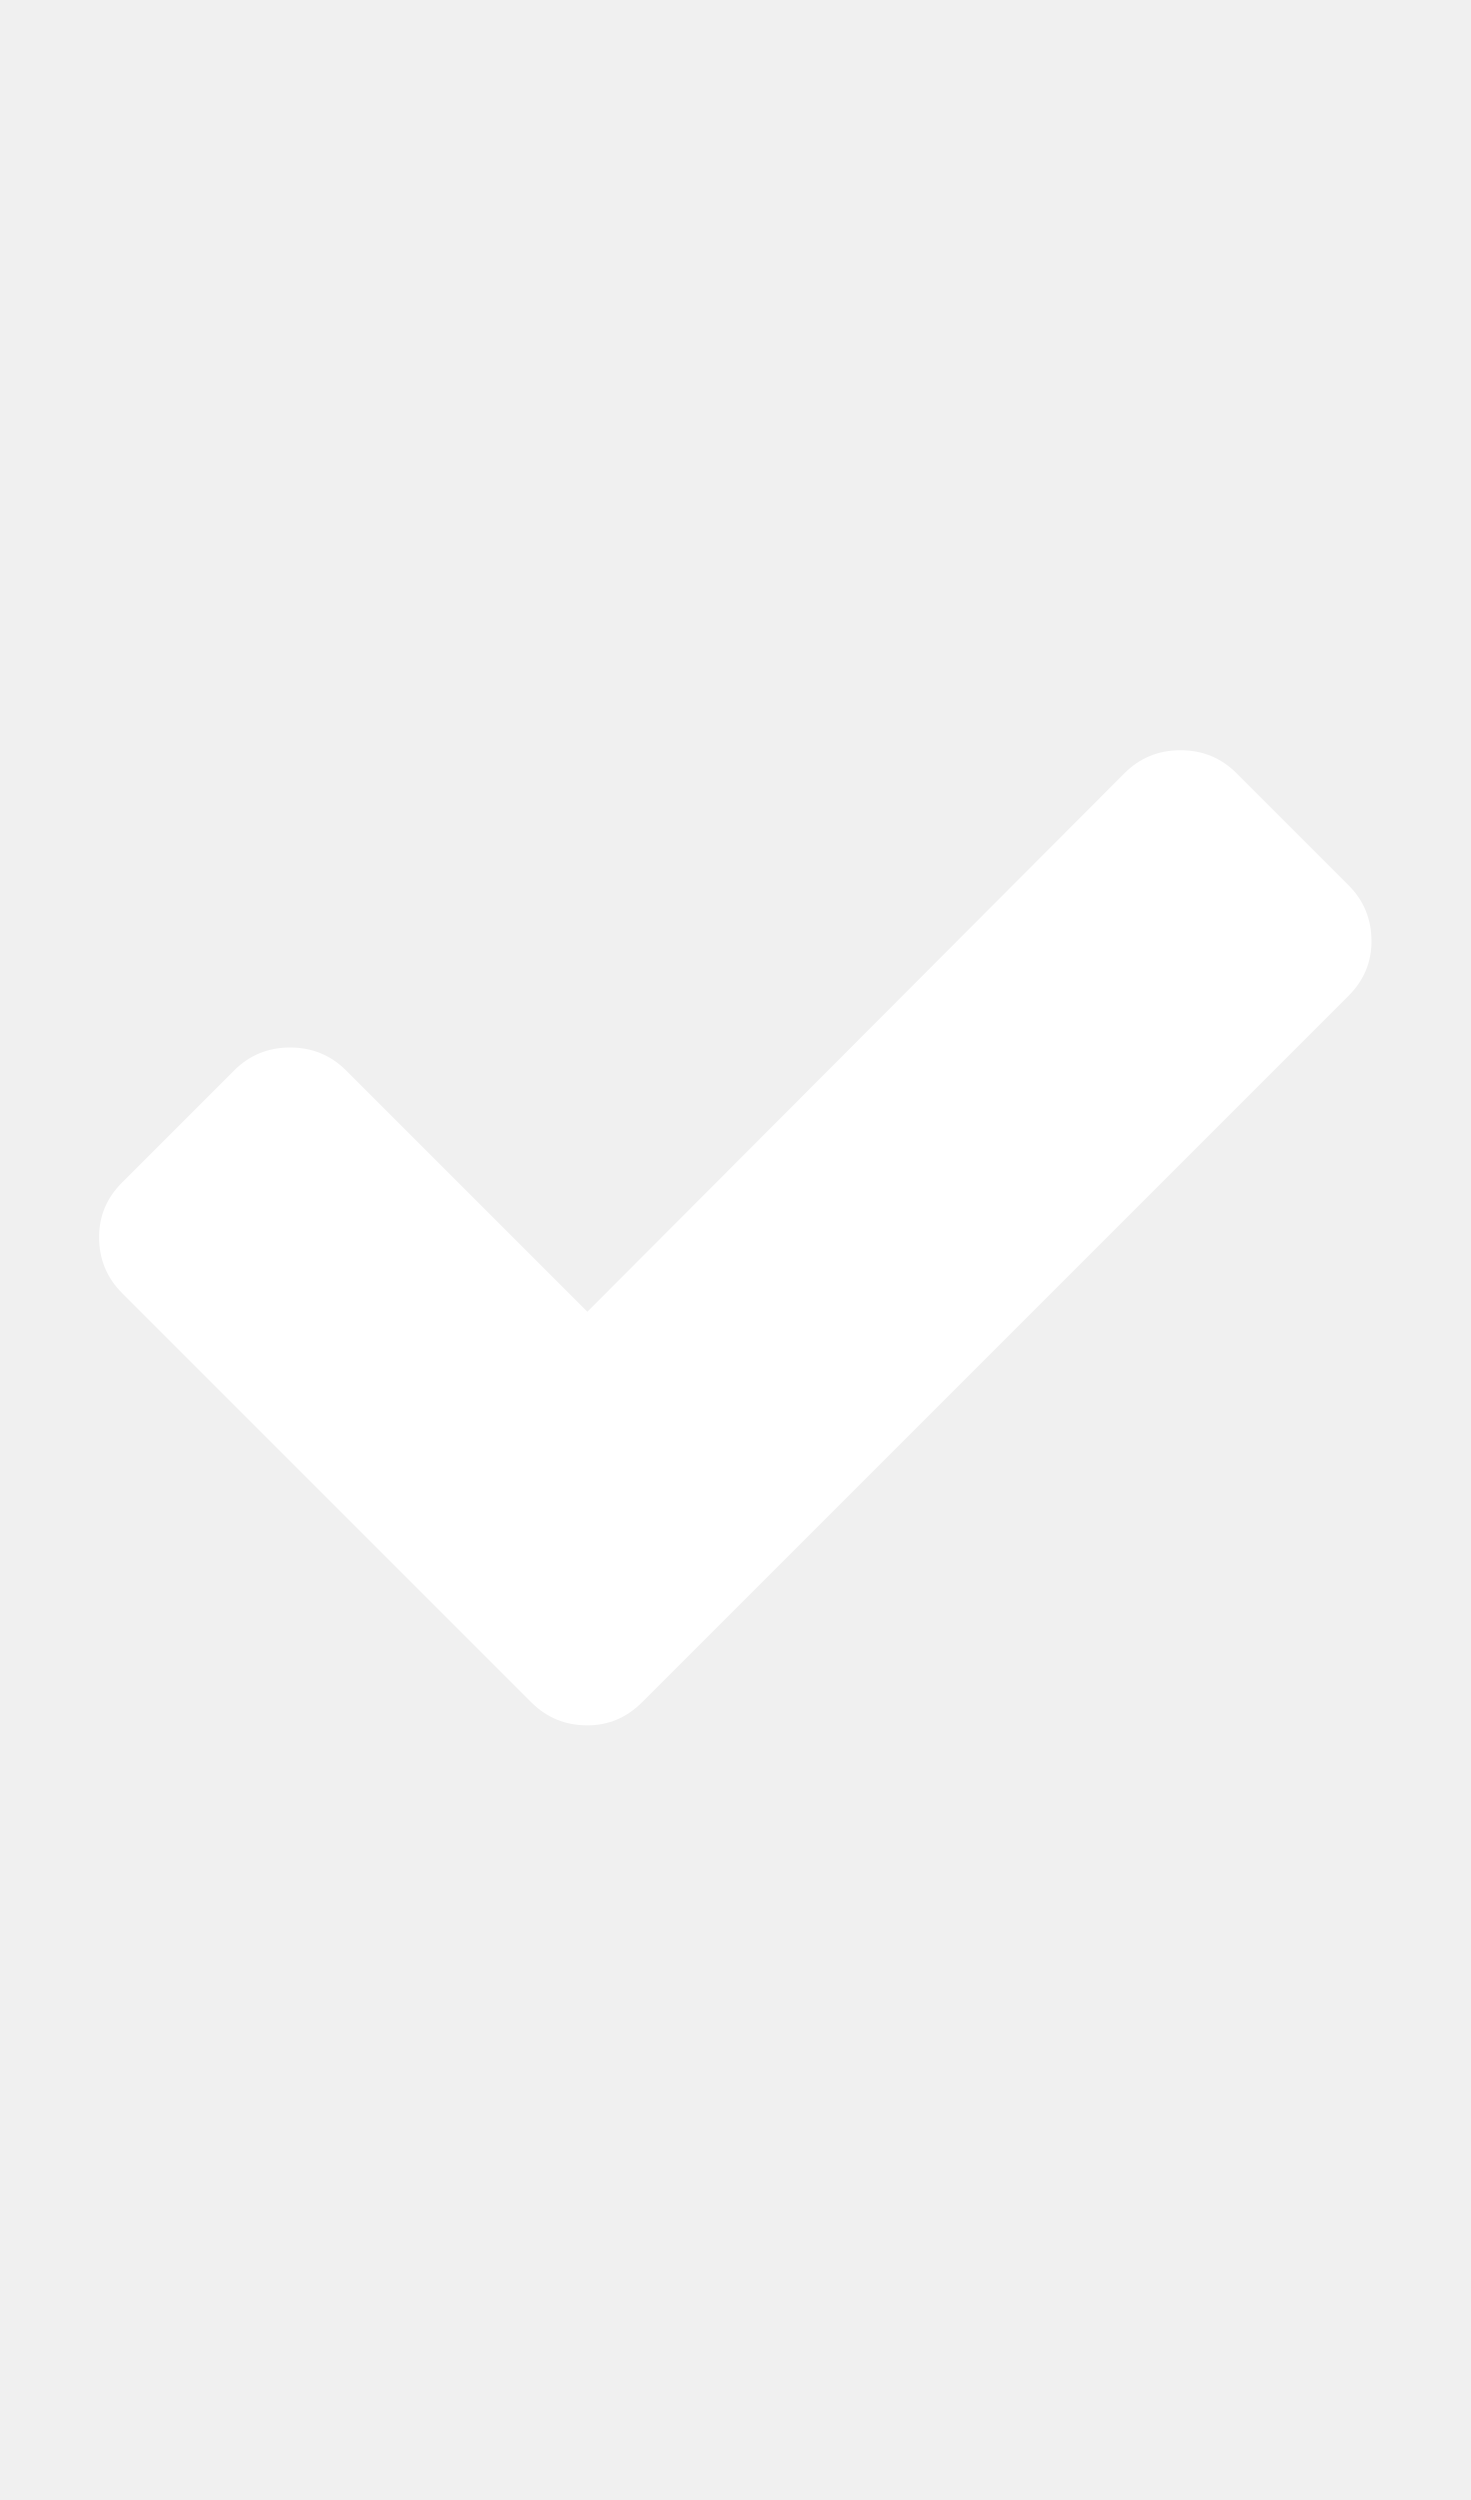
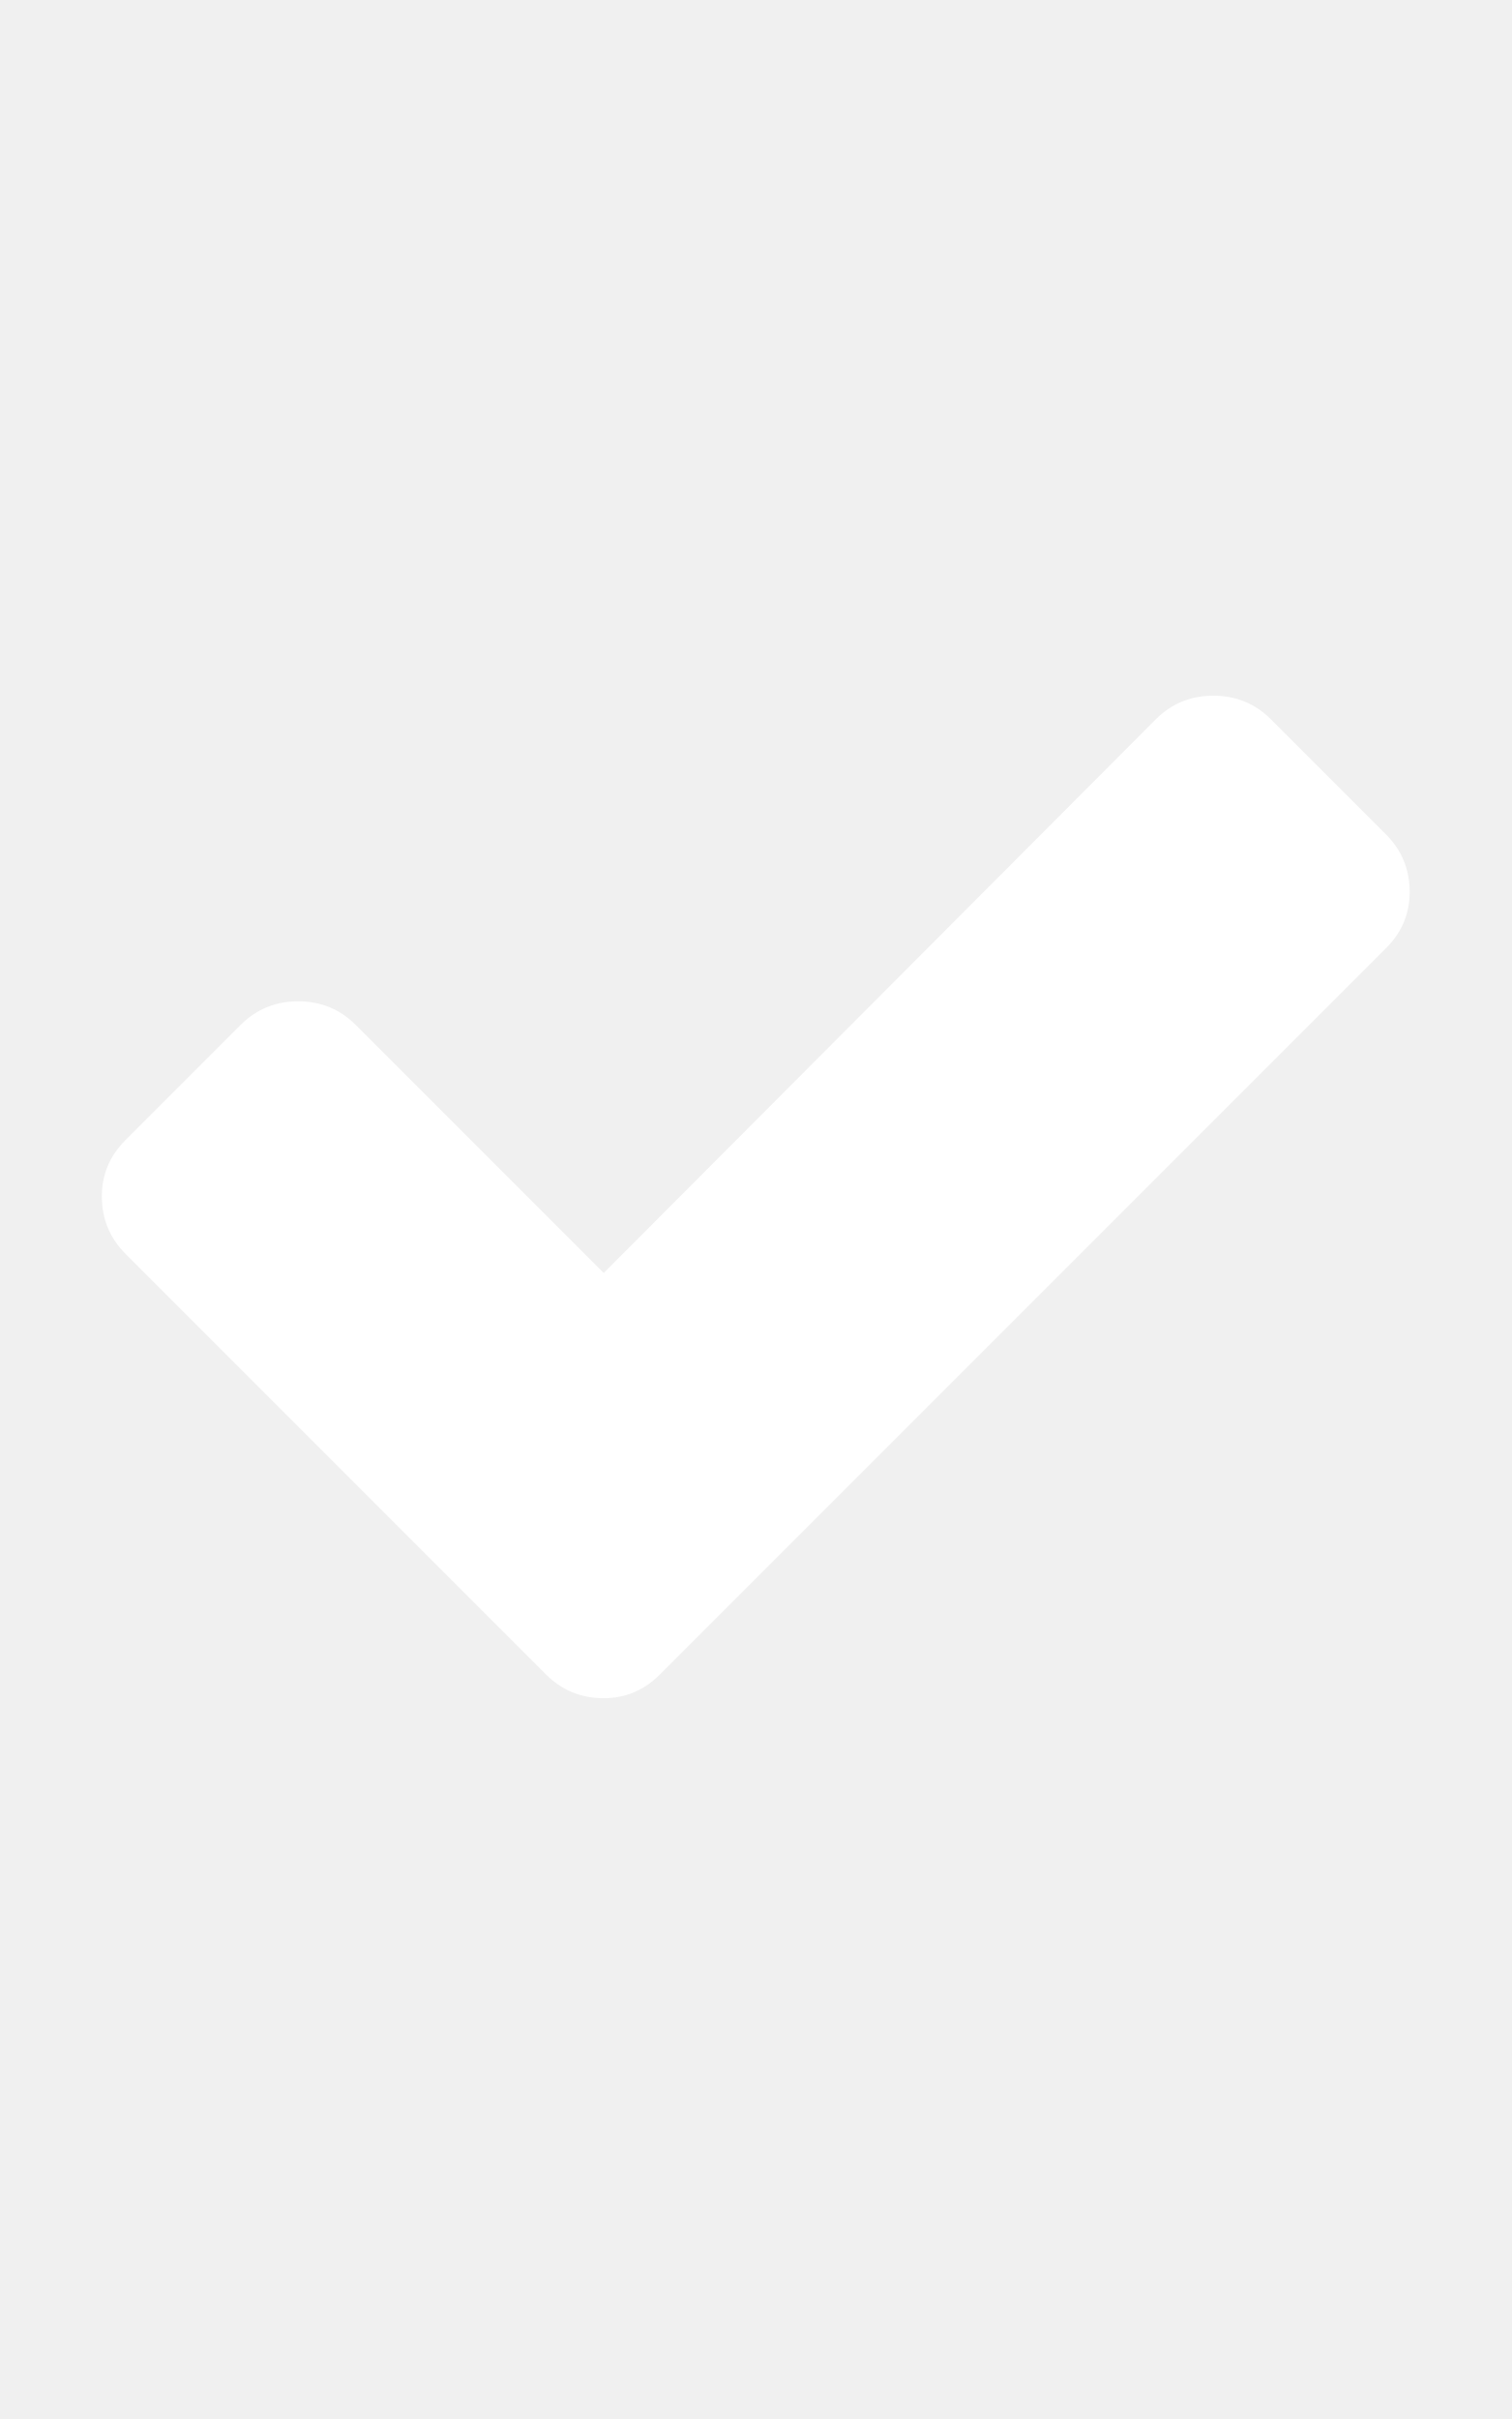
- <svg xmlns="http://www.w3.org/2000/svg" fill="#fff" width="10" height="17" viewBox="0 -64 1024 1224">
+ <svg xmlns="http://www.w3.org/2000/svg" fill="#fff" width="10" height="16" viewBox="0 -64 1024 1224">
  <path d="M955 333q0 22-16 38L447 863q-16 16-38 16-23 0-39-16L85 578q-16-16-16-39 0-22 16-38l78-78q16-16 39-16t39 16l168 168 374-375q16-16 39-16t39 16l78 78q16 16 16 39z" />
</svg>
